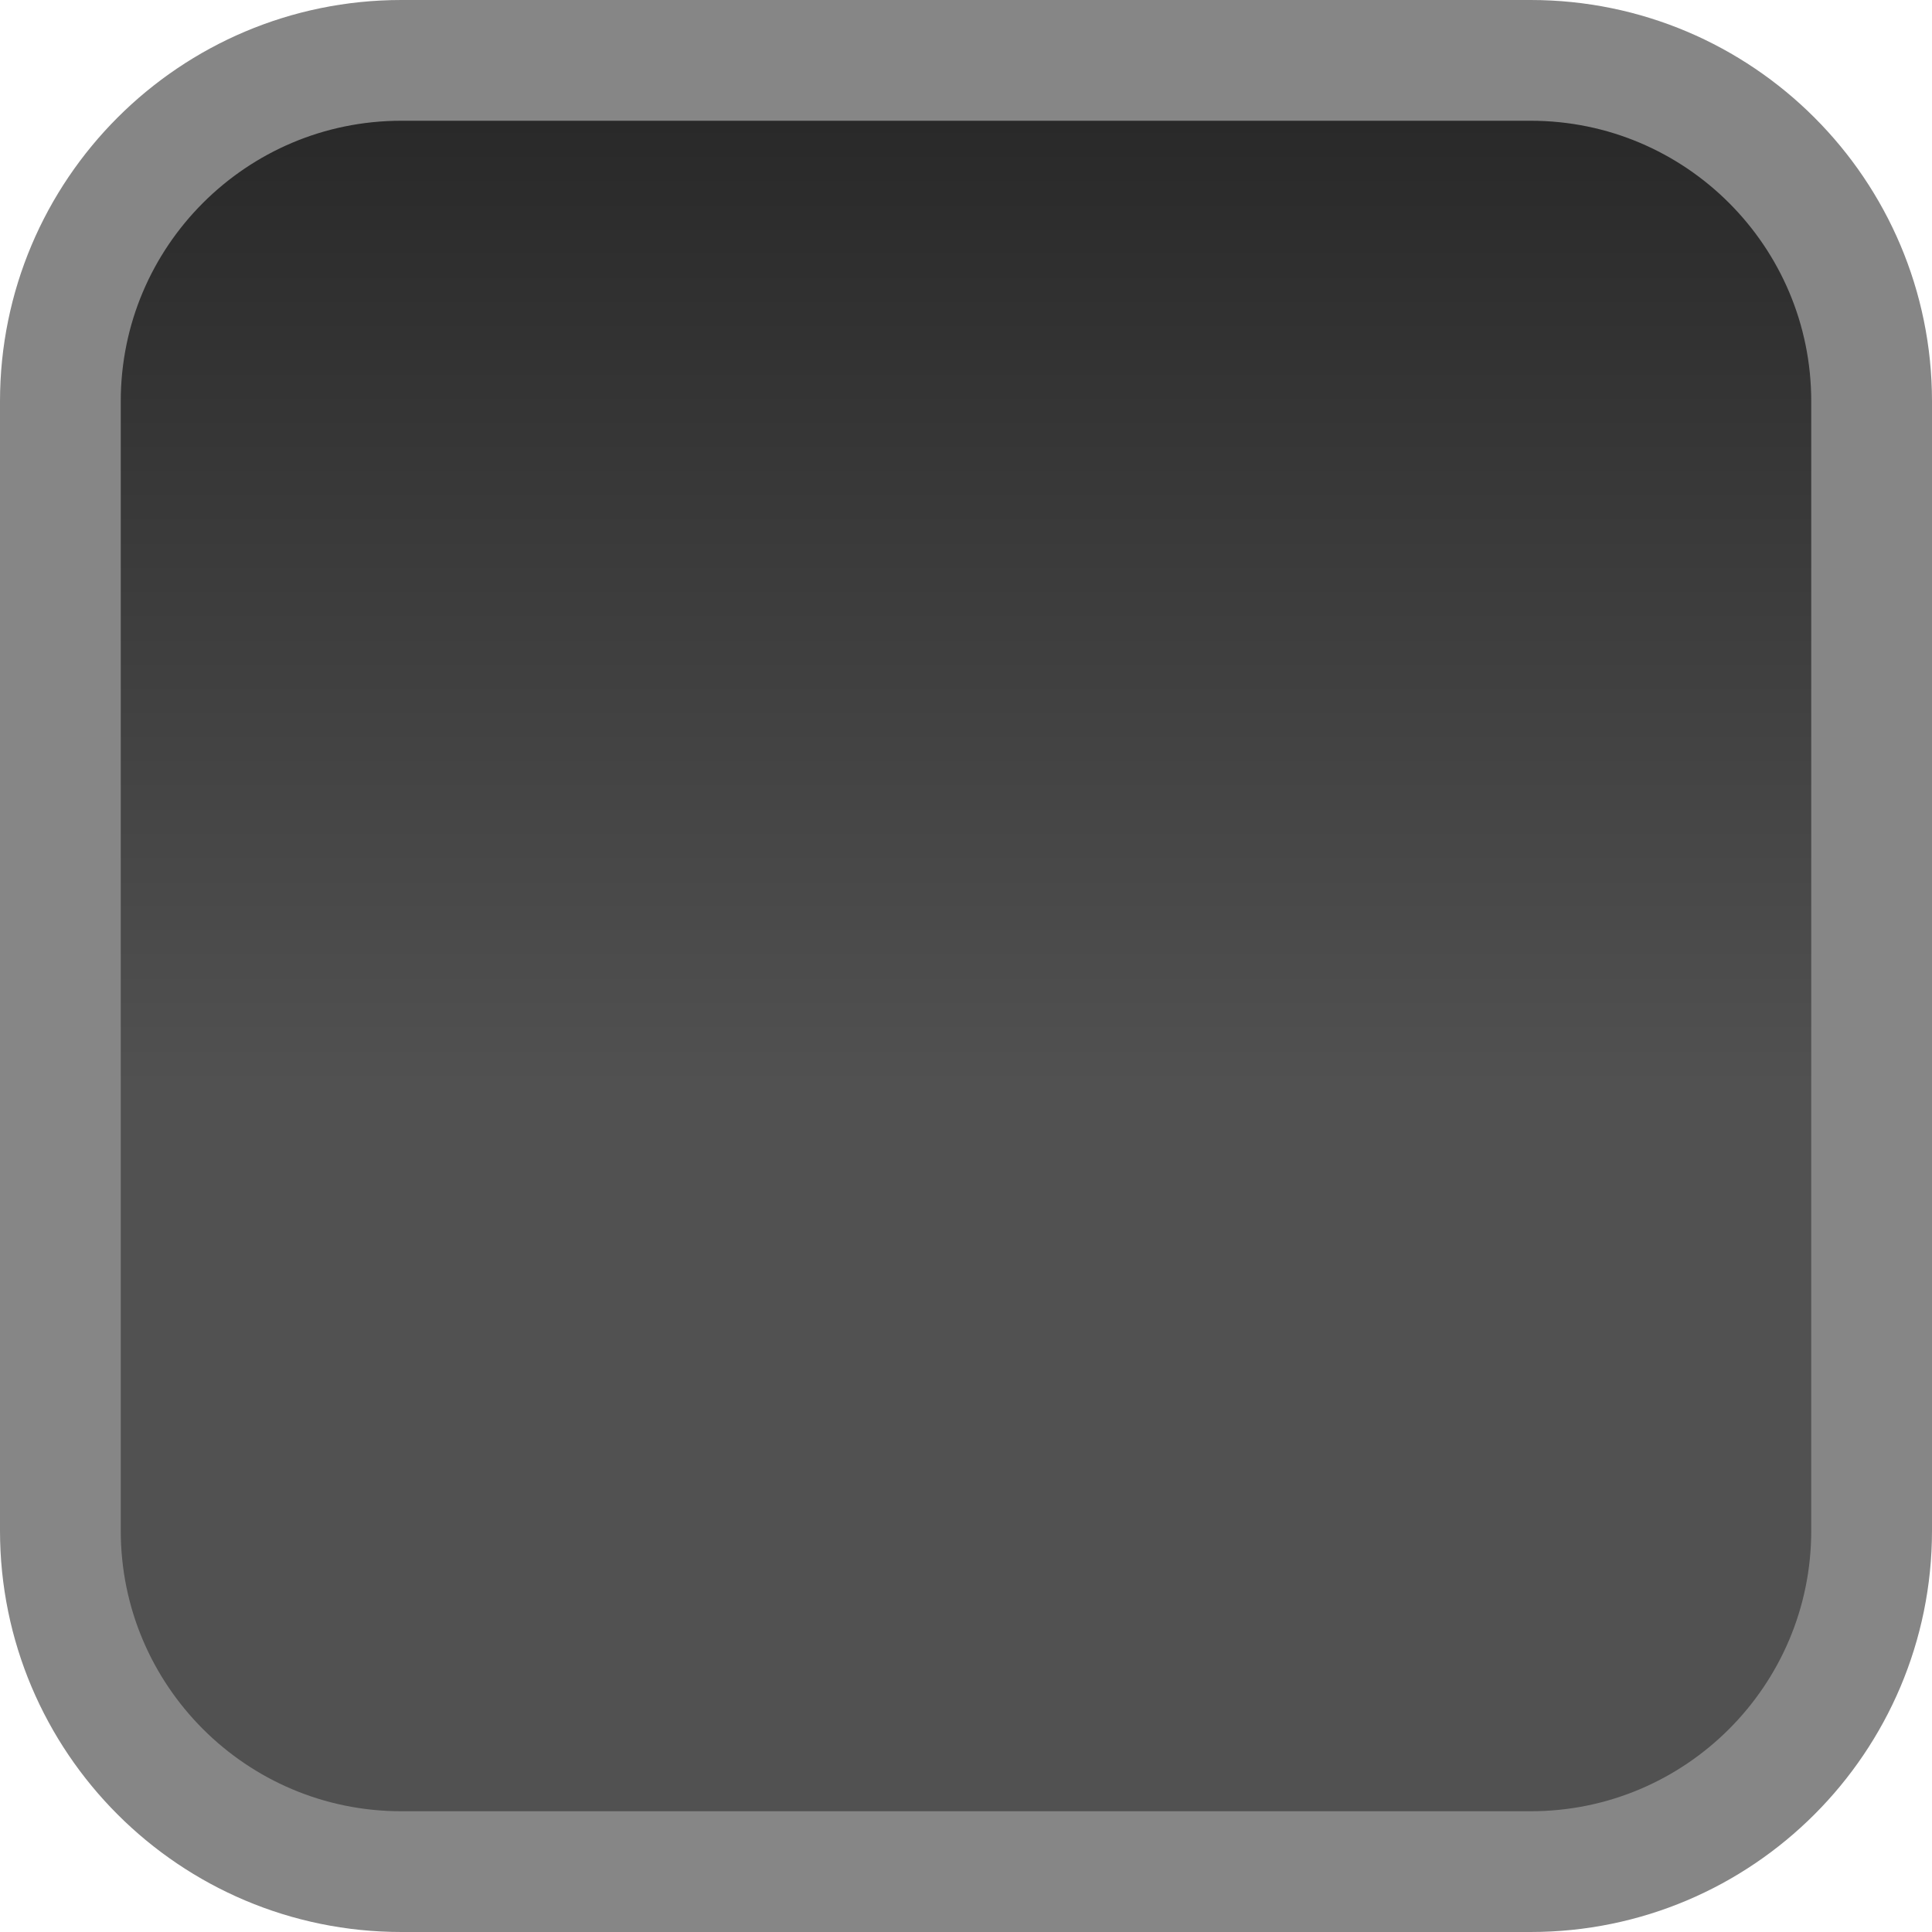
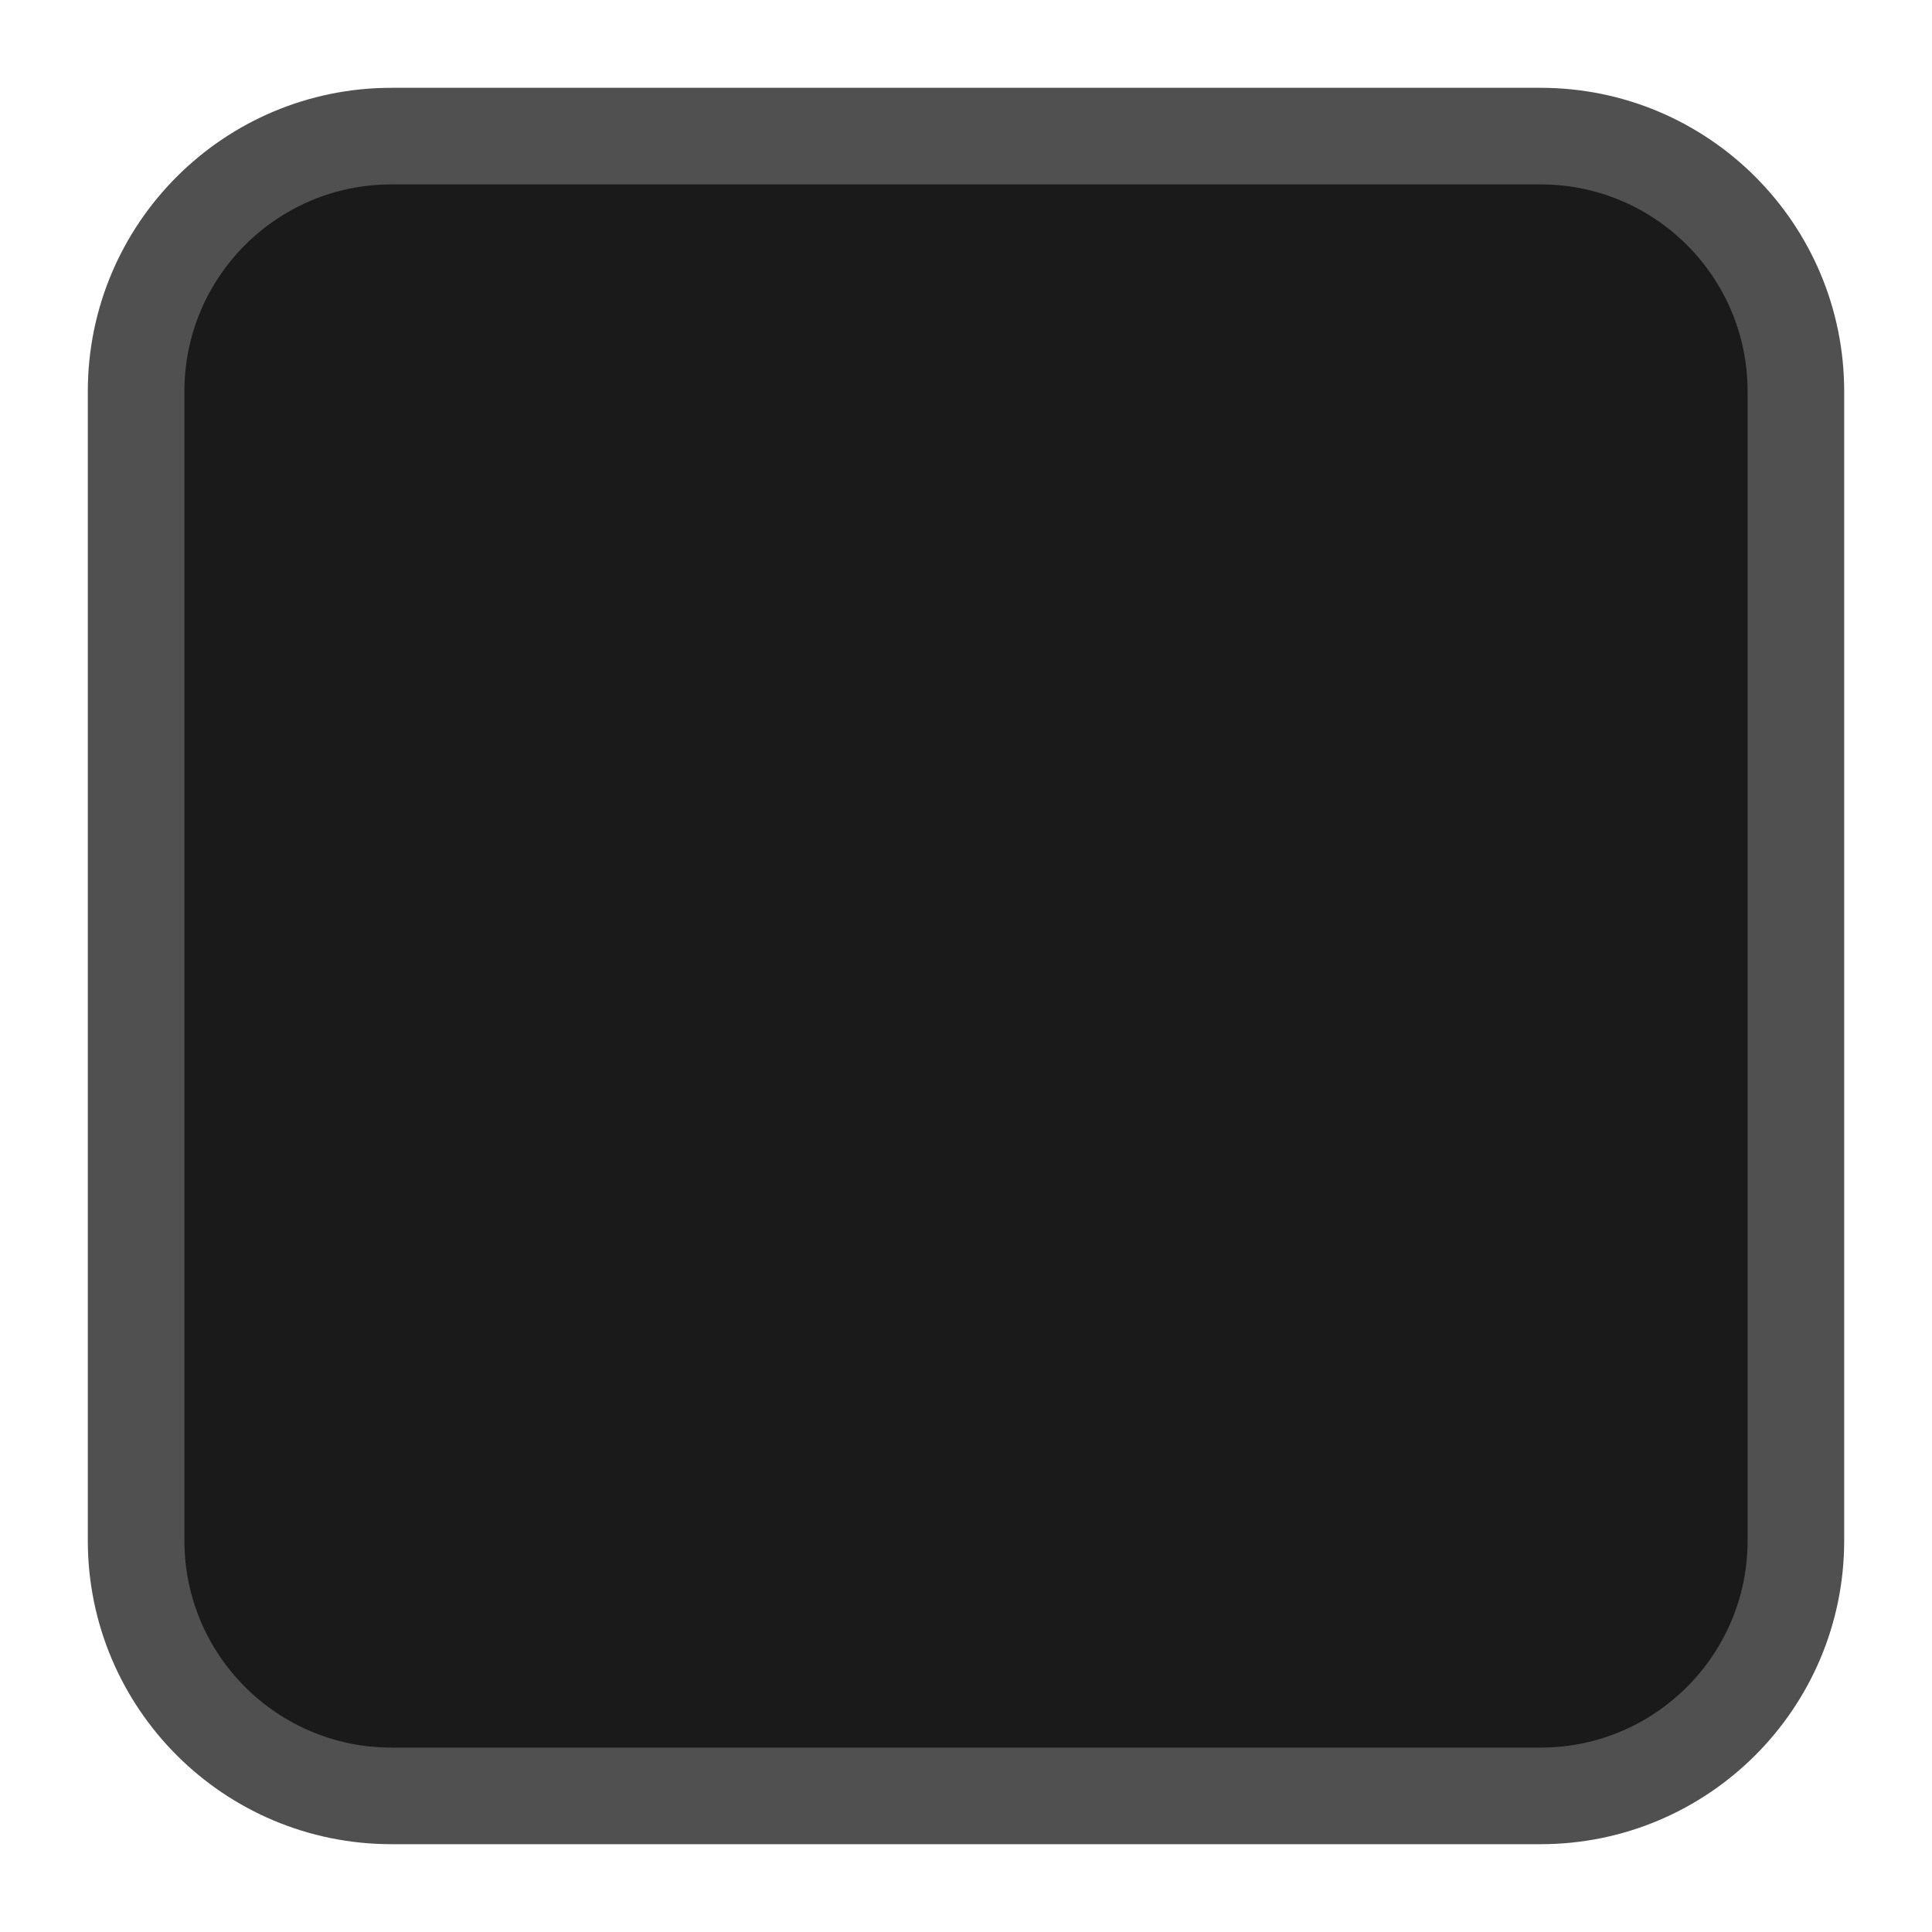
- <svg xmlns="http://www.w3.org/2000/svg" xmlns:xlink="http://www.w3.org/1999/xlink" width="16" height="16" viewBox="0 0 16 16" id="svg2" version="1.1">
-   <defs id="defs4">
-     <linearGradient id="linearGradient4140">
-       <stop style="stop-color:#292929;stop-opacity:1" offset="0" id="stop4142" />
-       <stop style="stop-color:#515151;stop-opacity:1" offset="1" id="stop4144" />
-     </linearGradient>
-     <linearGradient xlink:href="#linearGradient4140" id="linearGradient4146" x1="8" y1="1037.362" x2="8" y2="1045.362" gradientUnits="userSpaceOnUse" />
-   </defs>
-   <g id="layer1" transform="translate(0,-1036.362)">
-     <rect style="fill:url(#linearGradient4146);fill-rule:evenodd;stroke:#868686;stroke-width:1;stroke-linecap:butt;stroke-linejoin:miter;stroke-miterlimit:4;stroke-dasharray:none;stroke-opacity:1;fill-opacity:1" id="rect3338" width="15" height="15" x="0.5" y="1036.862" rx="2.824" ry="2.824" />
-   </g>
+ <svg xmlns="http://www.w3.org/2000/svg" width="20" height="20" version="1.1" id="svg1622">
+   <defs id="defs1626" />
+   <rect style="display:inline;fill:#1a1a1a;fill-opacity:1;fill-rule:evenodd;stroke:#505050;stroke-width:1;stroke-linejoin:round;stroke-opacity:1;stroke-dasharray:none" id="rect481" width="17.182" height="17.182" x="1.409" y="1.409" ry="2.643" />
</svg>
